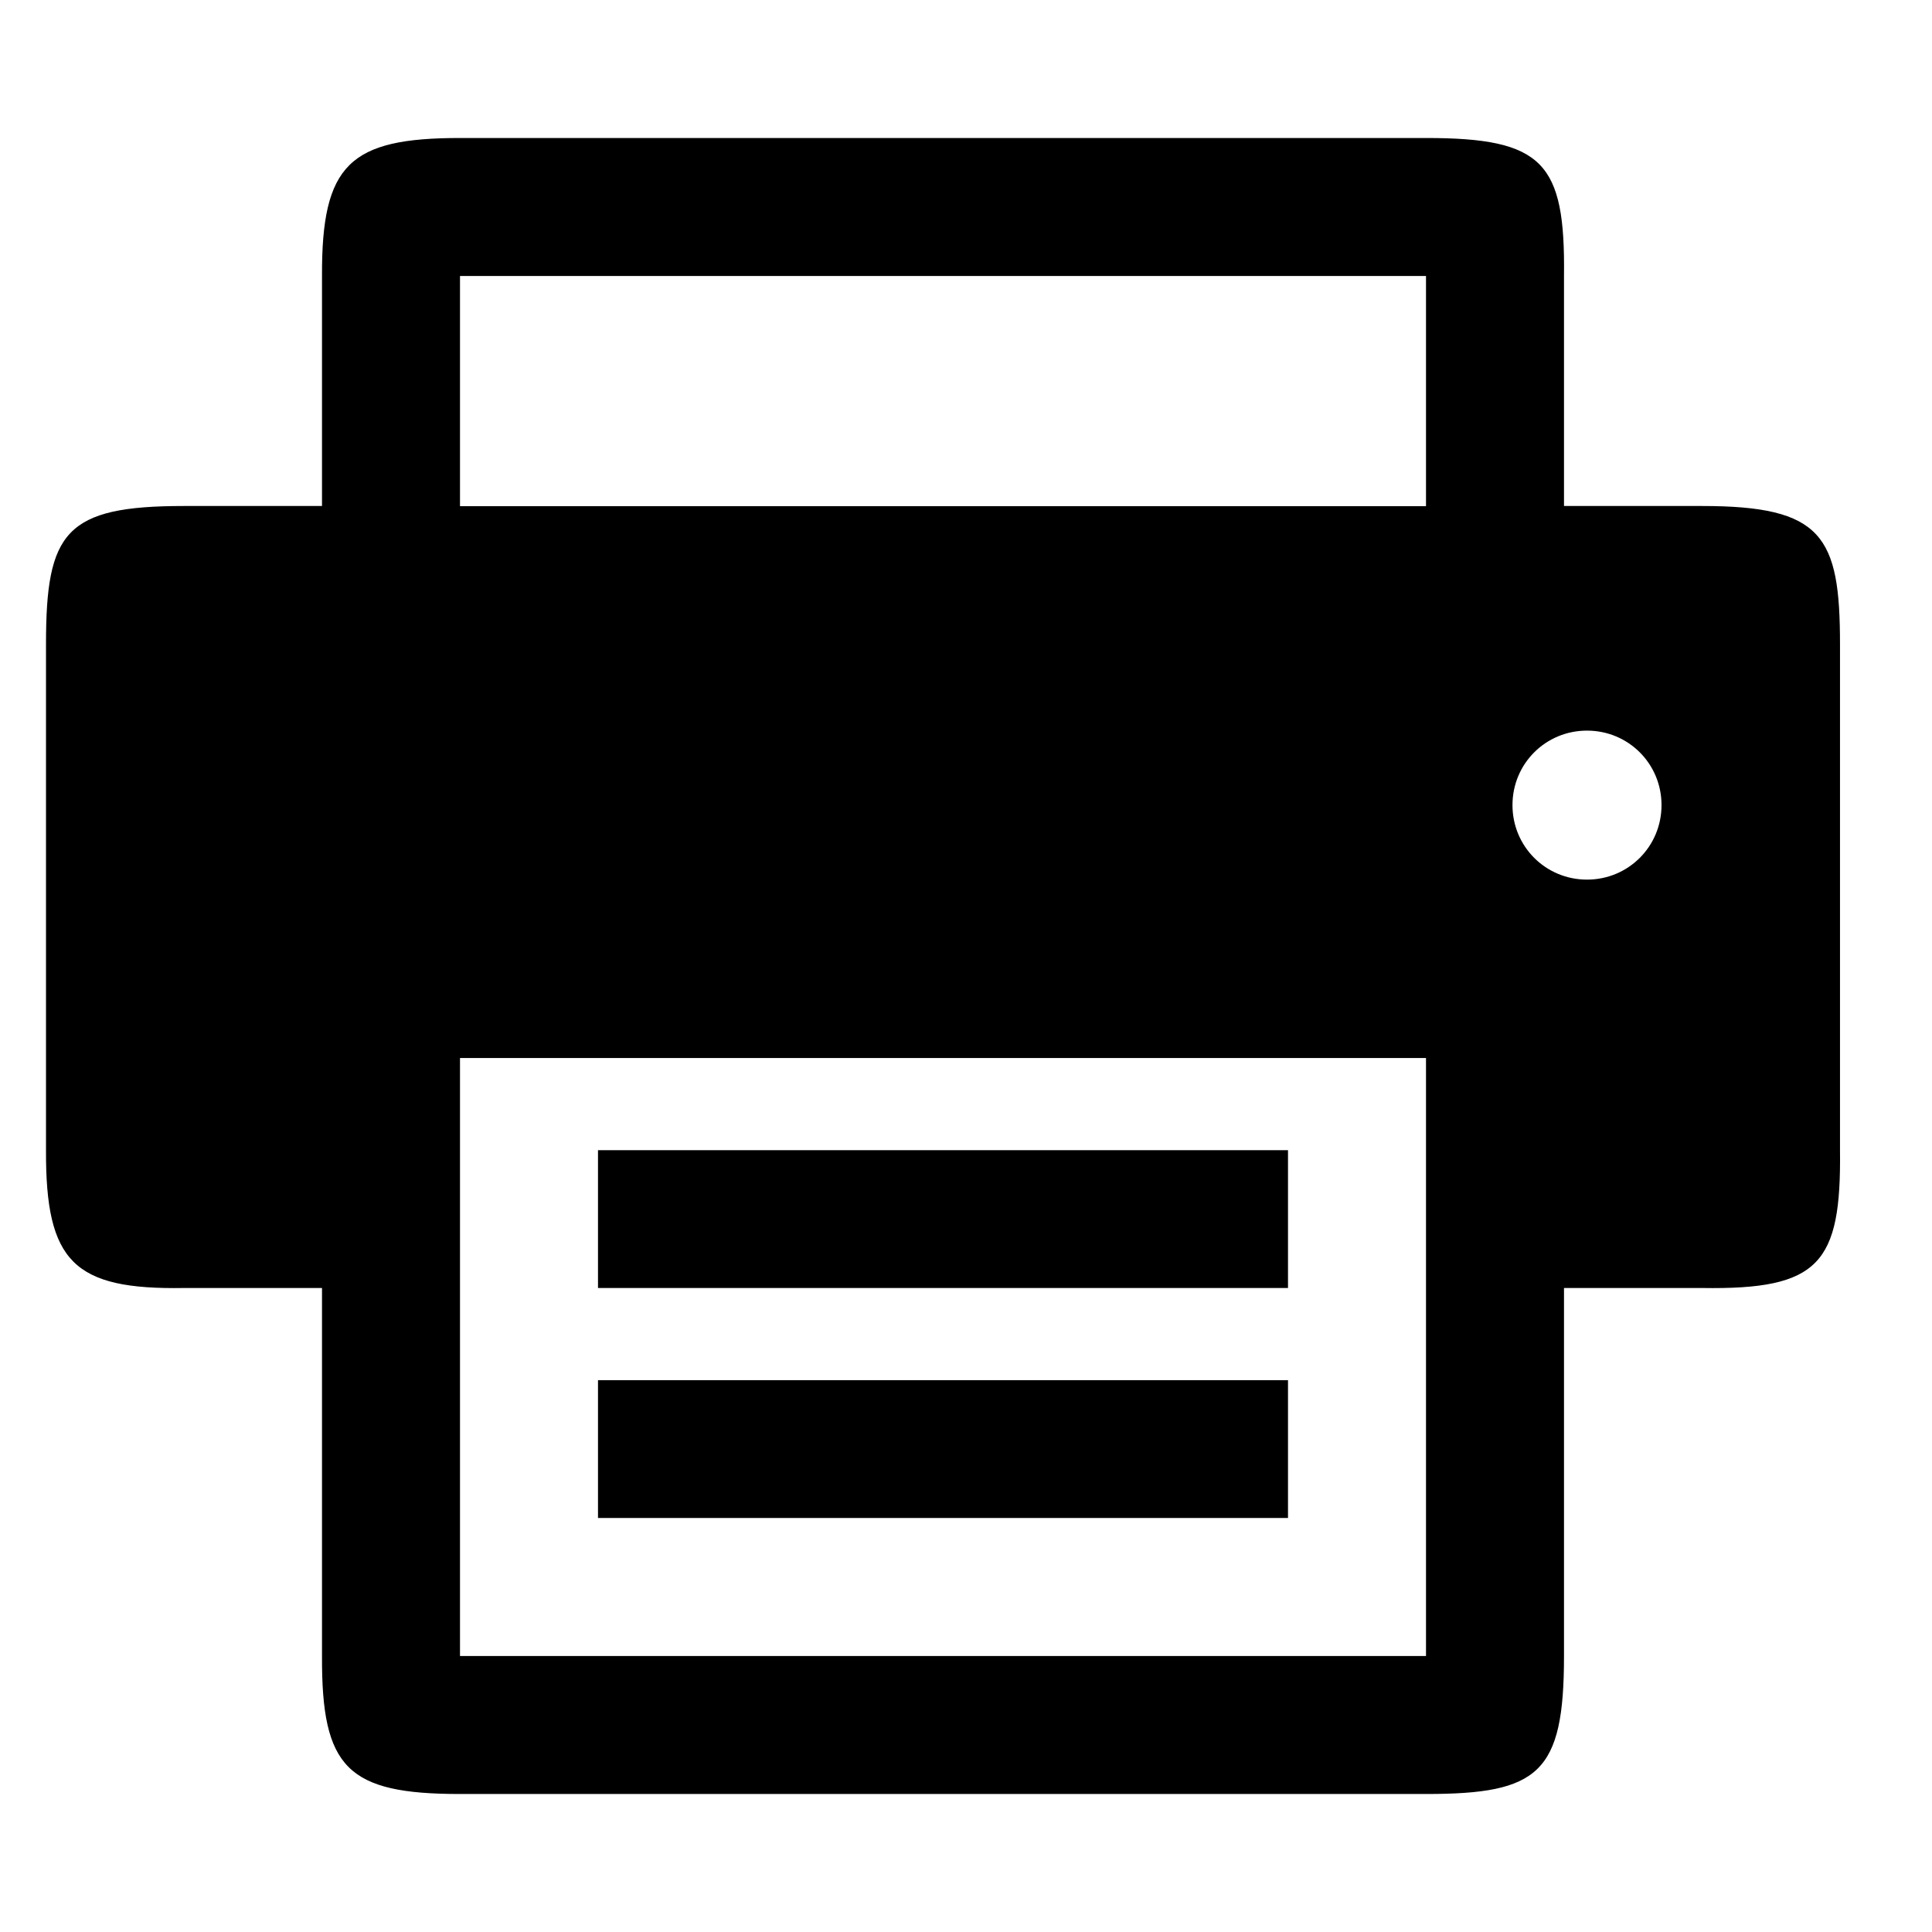
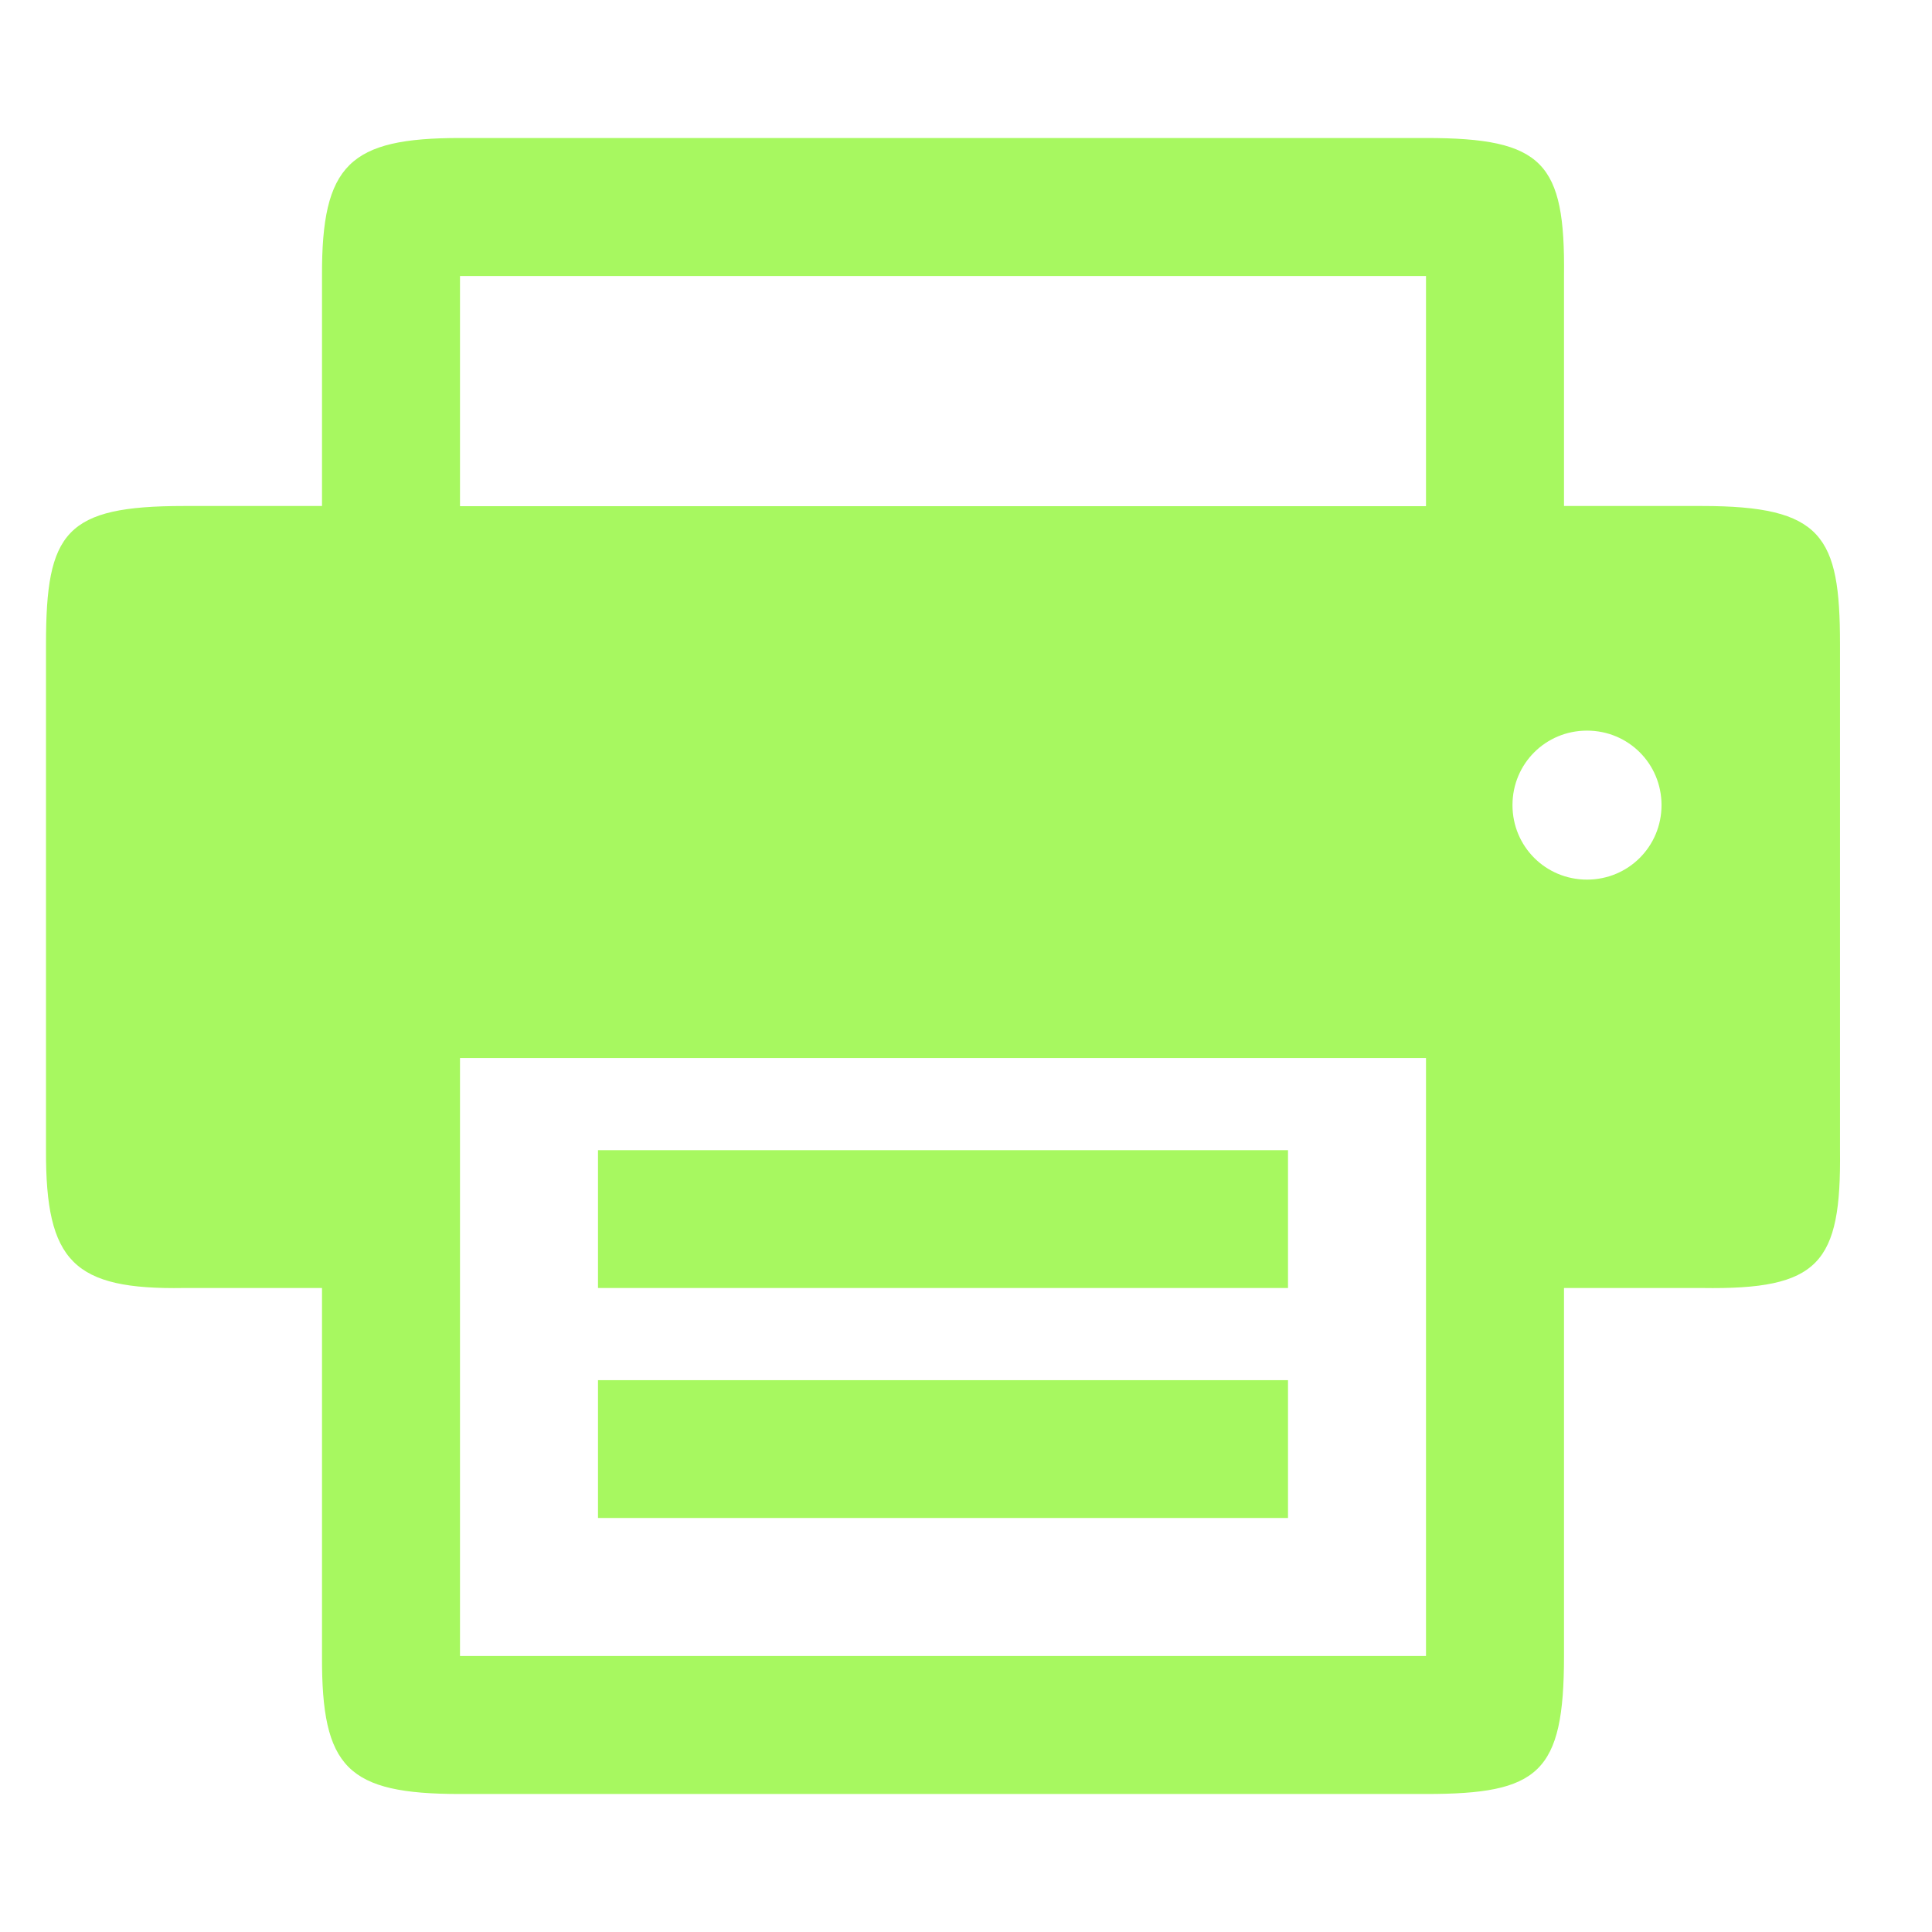
- <svg xmlns="http://www.w3.org/2000/svg" fill="#000000" version="1.1" baseProfile="tiny" id="Layer_1" width="800px" height="800px" viewBox="-0.5 0.5 42 42" xml:space="preserve">
+ <svg xmlns="http://www.w3.org/2000/svg" fill="#A7F860" version="1.1" baseProfile="tiny" id="Layer_1" width="800px" height="800px" viewBox="-0.5 0.5 42 42" xml:space="preserve">
  <path d="M12.5,30.504V33.5h15v-2.996H12.5z M12.5,25.504V28.5h15v-2.996H12.5z M3.5,28.5h3v8.002c-0.01,2.43,0.548,2.998,3,2.998h21  c2.452,0,3-0.452,3-2.998V28.5h3c2.55,0.04,3.029-0.527,3-2.998v-11c0-2.35-0.38-3.002-3-3.002h-3V6.502  c0.029-2.47-0.45-3.002-3-3.002h-21c-2.4,0-3.01,0.572-3,3.002V11.5h-3c-2.58,0-3,0.562-3,3.002v11C0.49,27.932,1.1,28.54,3.5,28.5z   M30.5,36.5h-21v-13h21V36.5z M32.38,18.002c0-0.9,0.72-1.619,1.62-1.619s1.62,0.719,1.62,1.619s-0.72,1.62-1.62,1.62  S32.38,18.902,32.38,18.002z M9.5,6.5h21v5.004h-21V6.5z" />
</svg>
